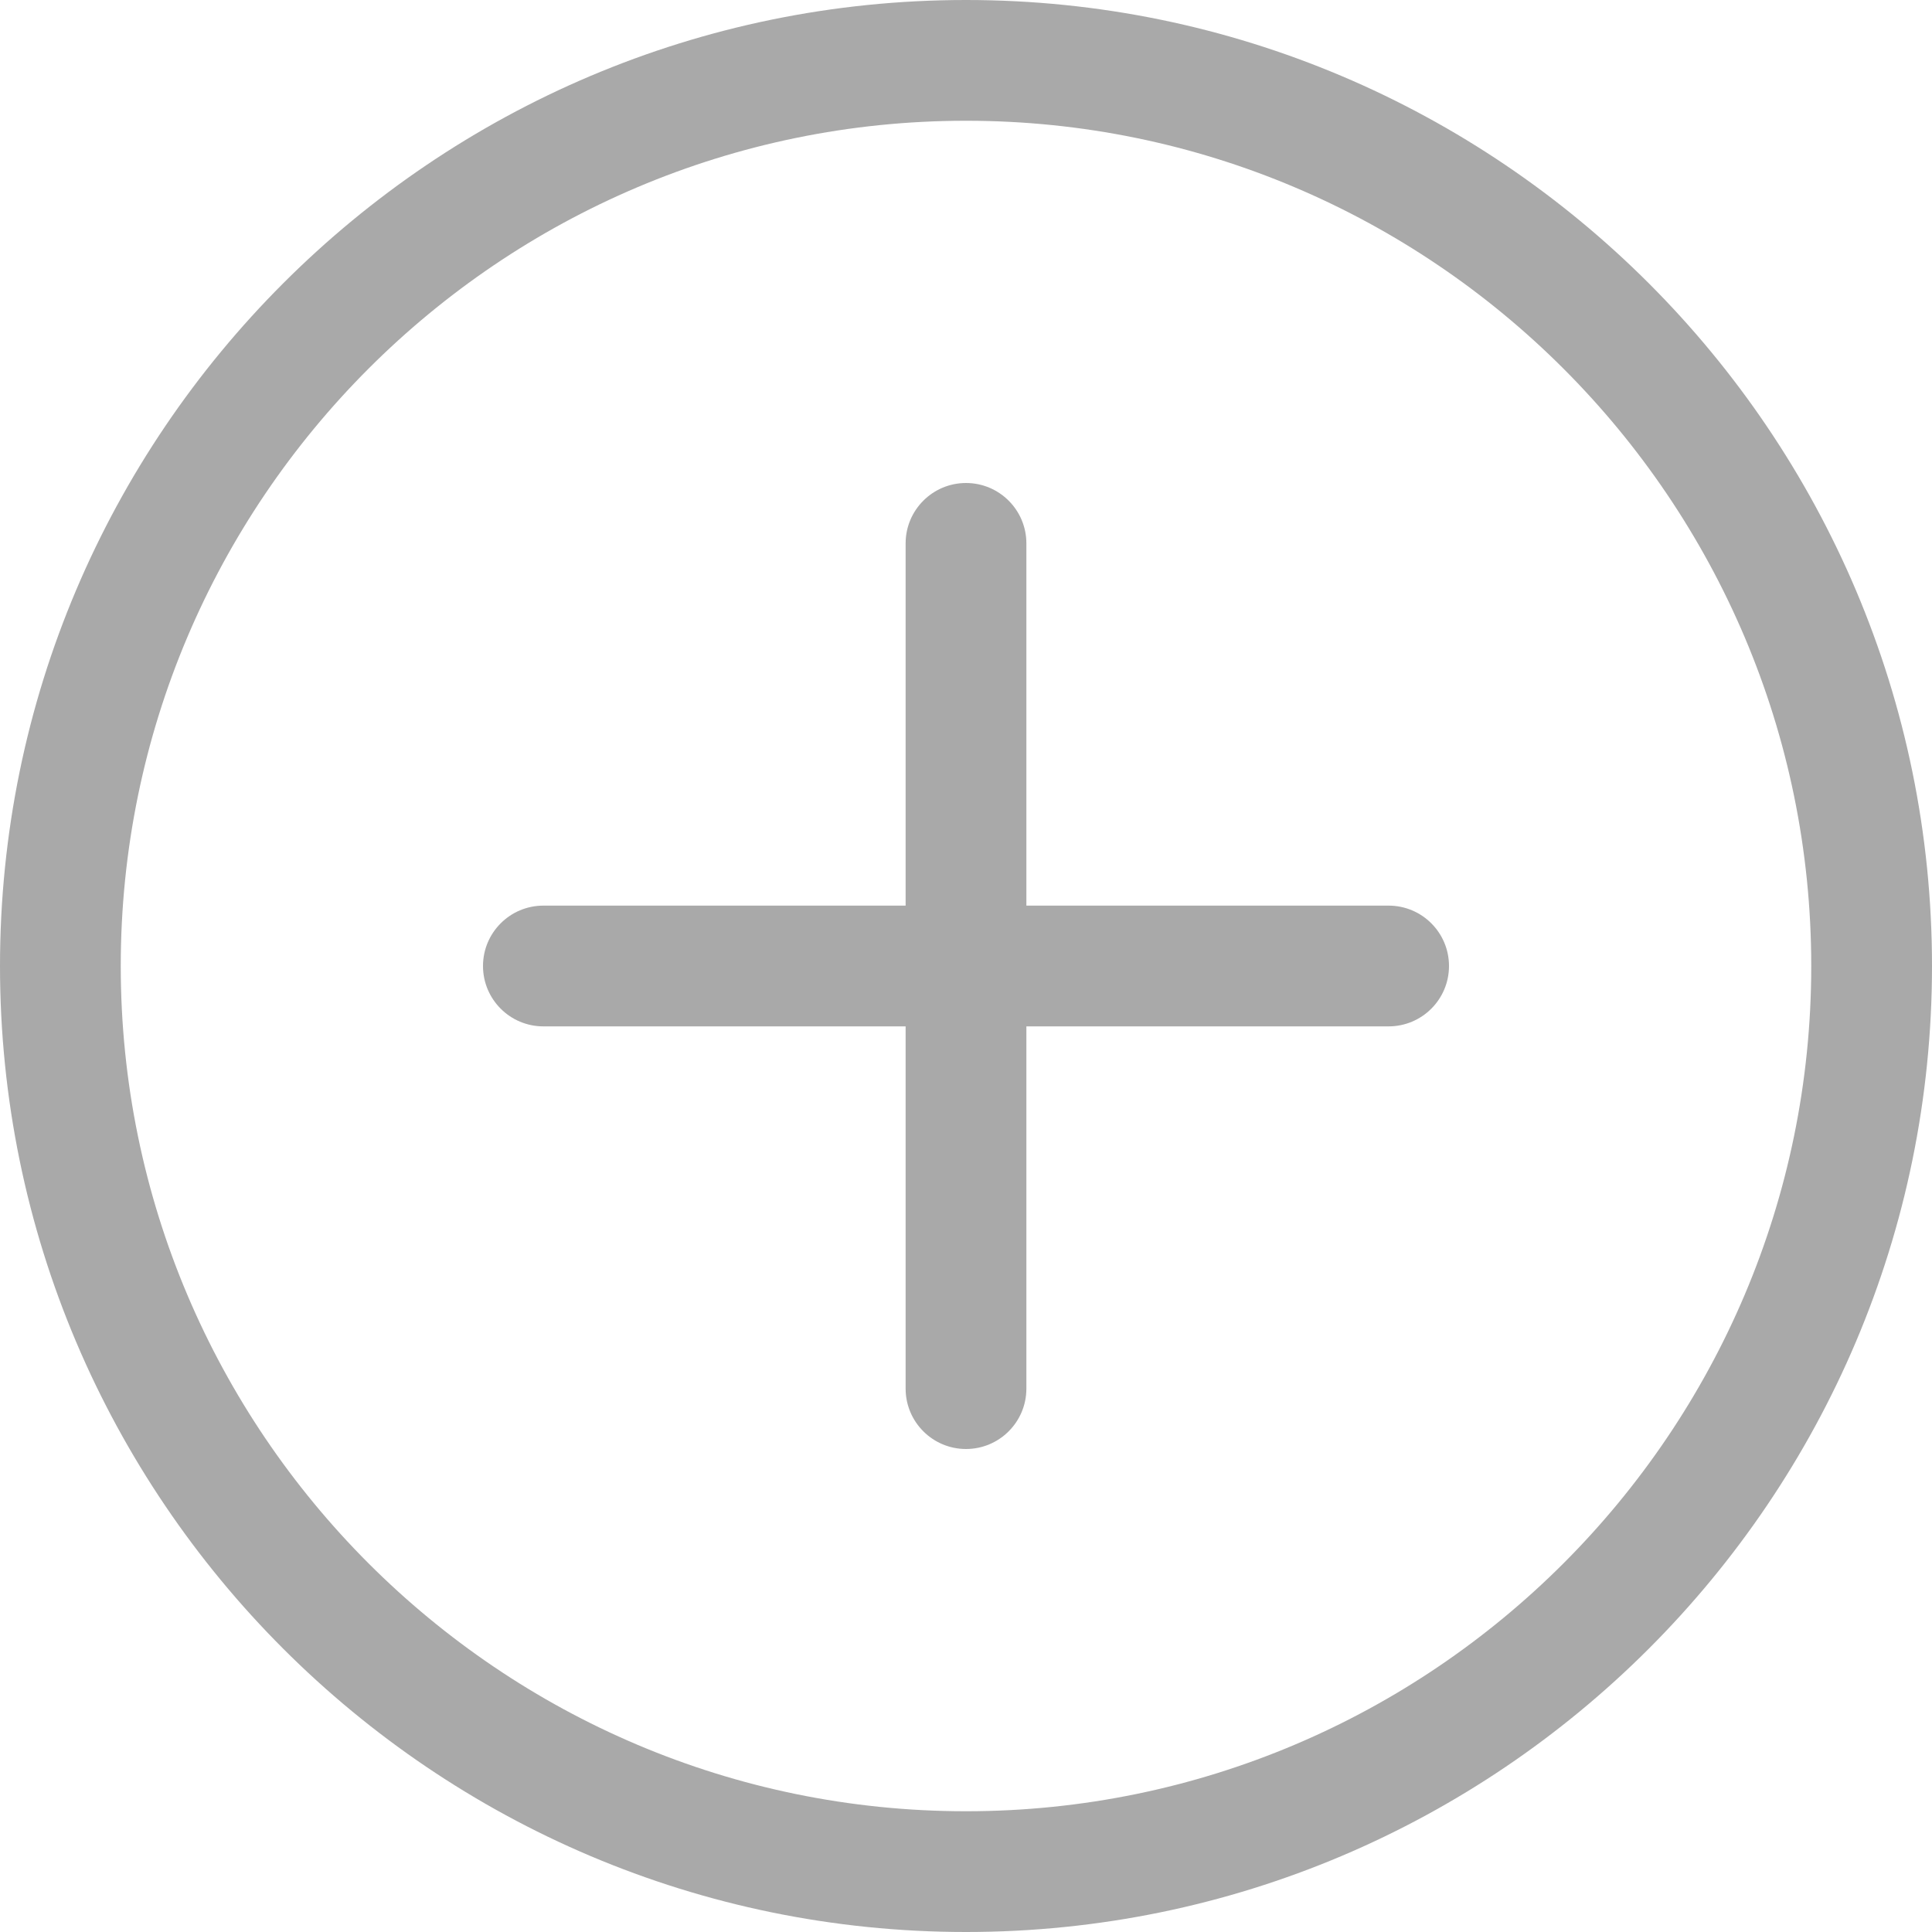
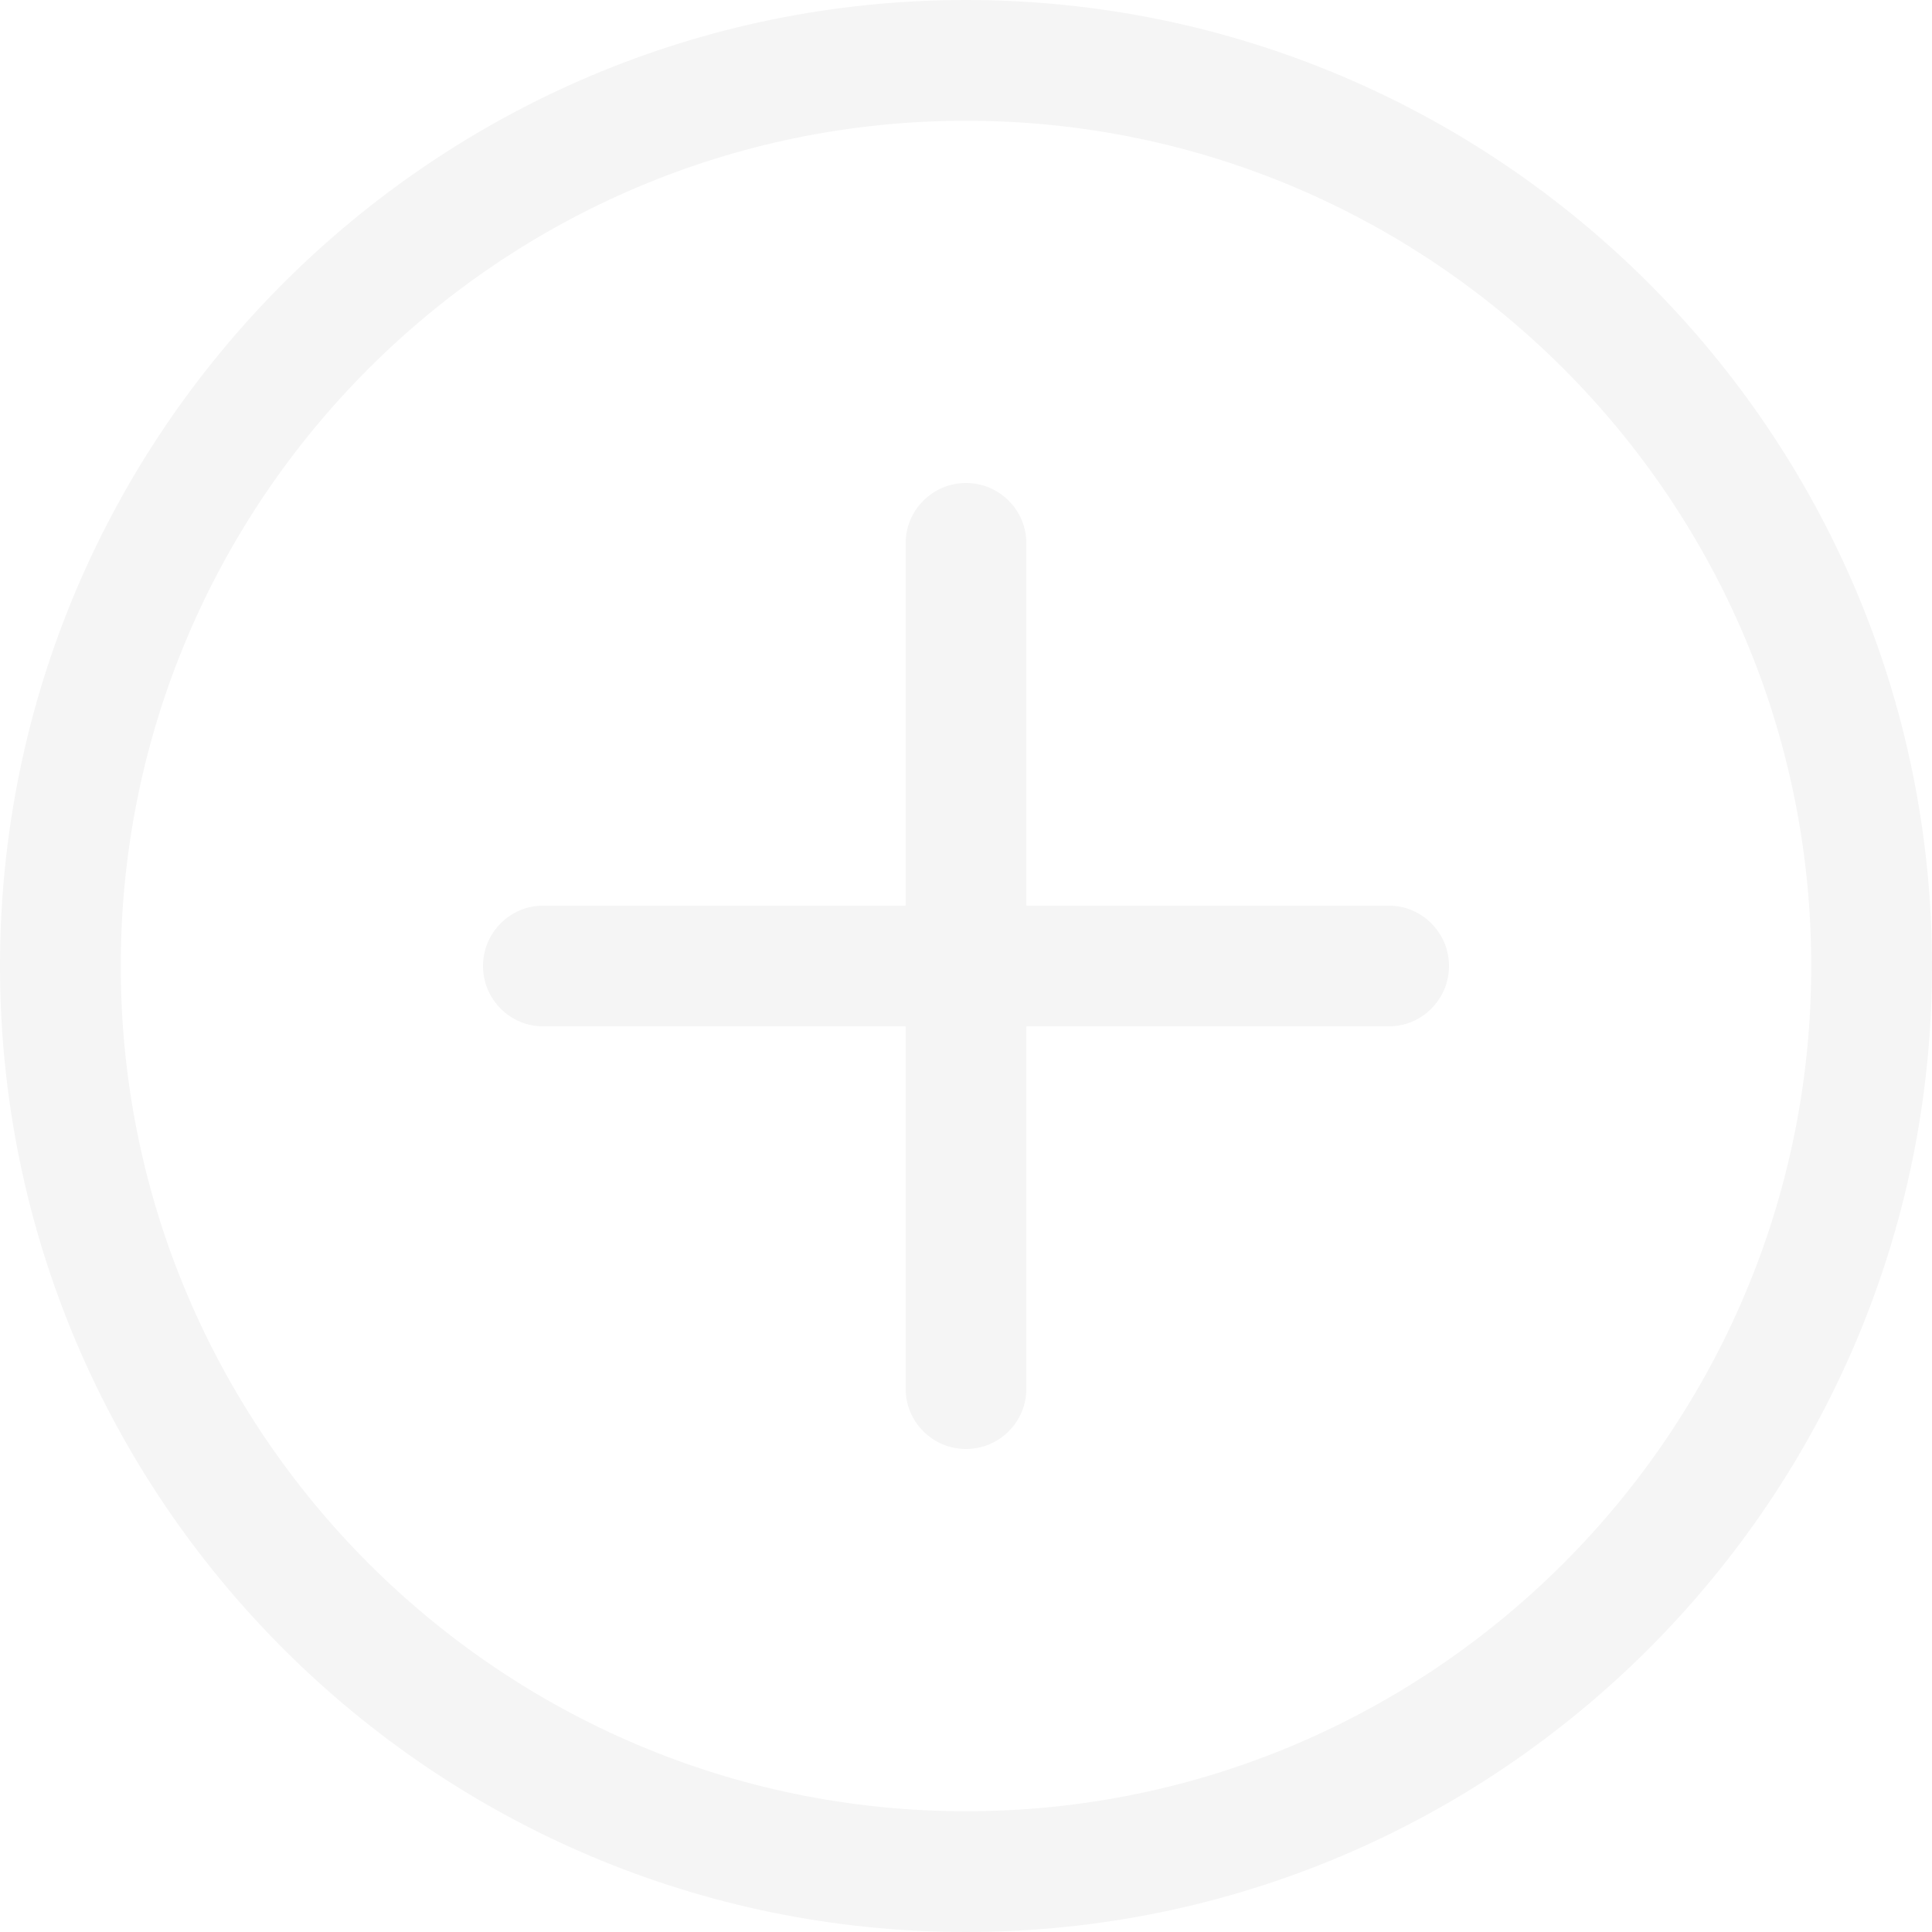
<svg xmlns="http://www.w3.org/2000/svg" height="512pt" id="add" viewBox="0 0 512 512" width="512pt">
  <style>
        #add {
-         fill: #A9A9A9;
+         fill: #F5F5F5;
        }
    </style>
  <path d="m256 512c-141.164 0-256-114.836-256-256s114.836-256 256-256 256 114.836 256 256-114.836 256-256 256zm0-480c-123.52 0-224 100.48-224 224s100.48 224 224 224 224-100.48 224-224-100.48-224-224-224zm0 0" />
  <path d="m368 272h-224c-8.832 0-16-7.168-16-16s7.168-16 16-16h224c8.832 0 16 7.168 16 16s-7.168 16-16 16zm0 0" />
  <path d="m256 384c-8.832 0-16-7.168-16-16v-224c0-8.832 7.168-16 16-16s16 7.168 16 16v224c0 8.832-7.168 16-16 16zm0 0" />
</svg>
